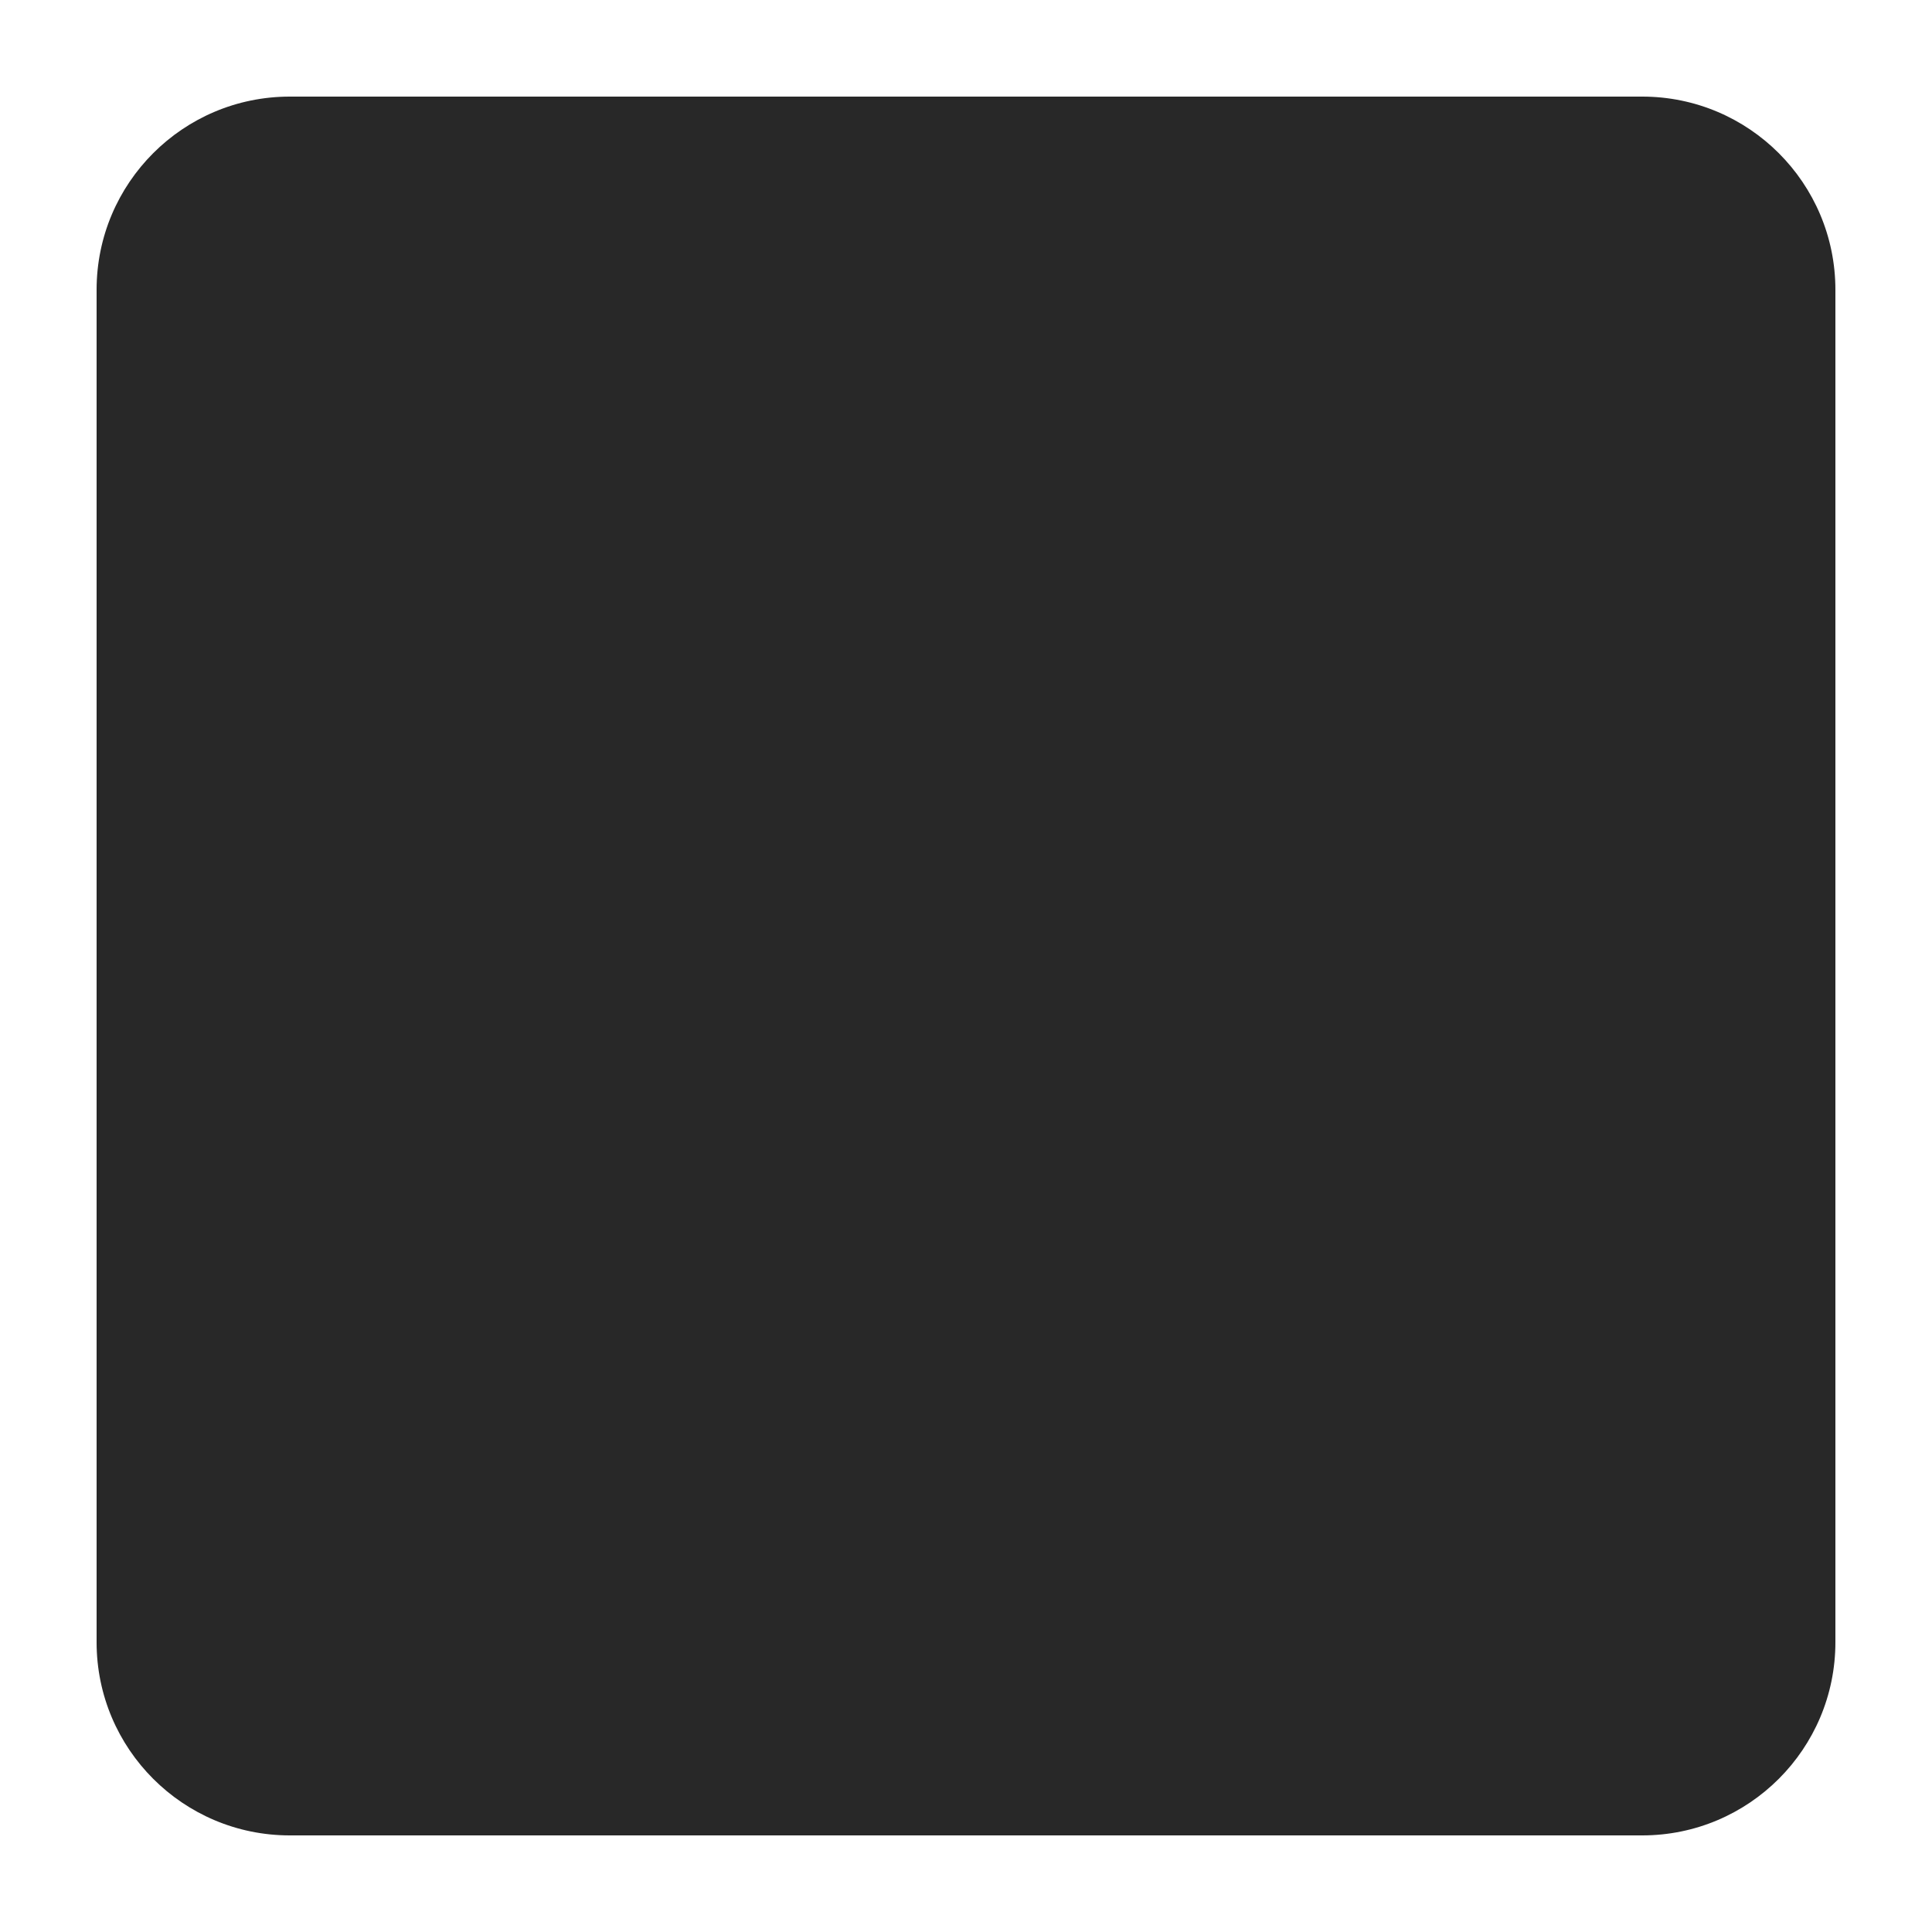
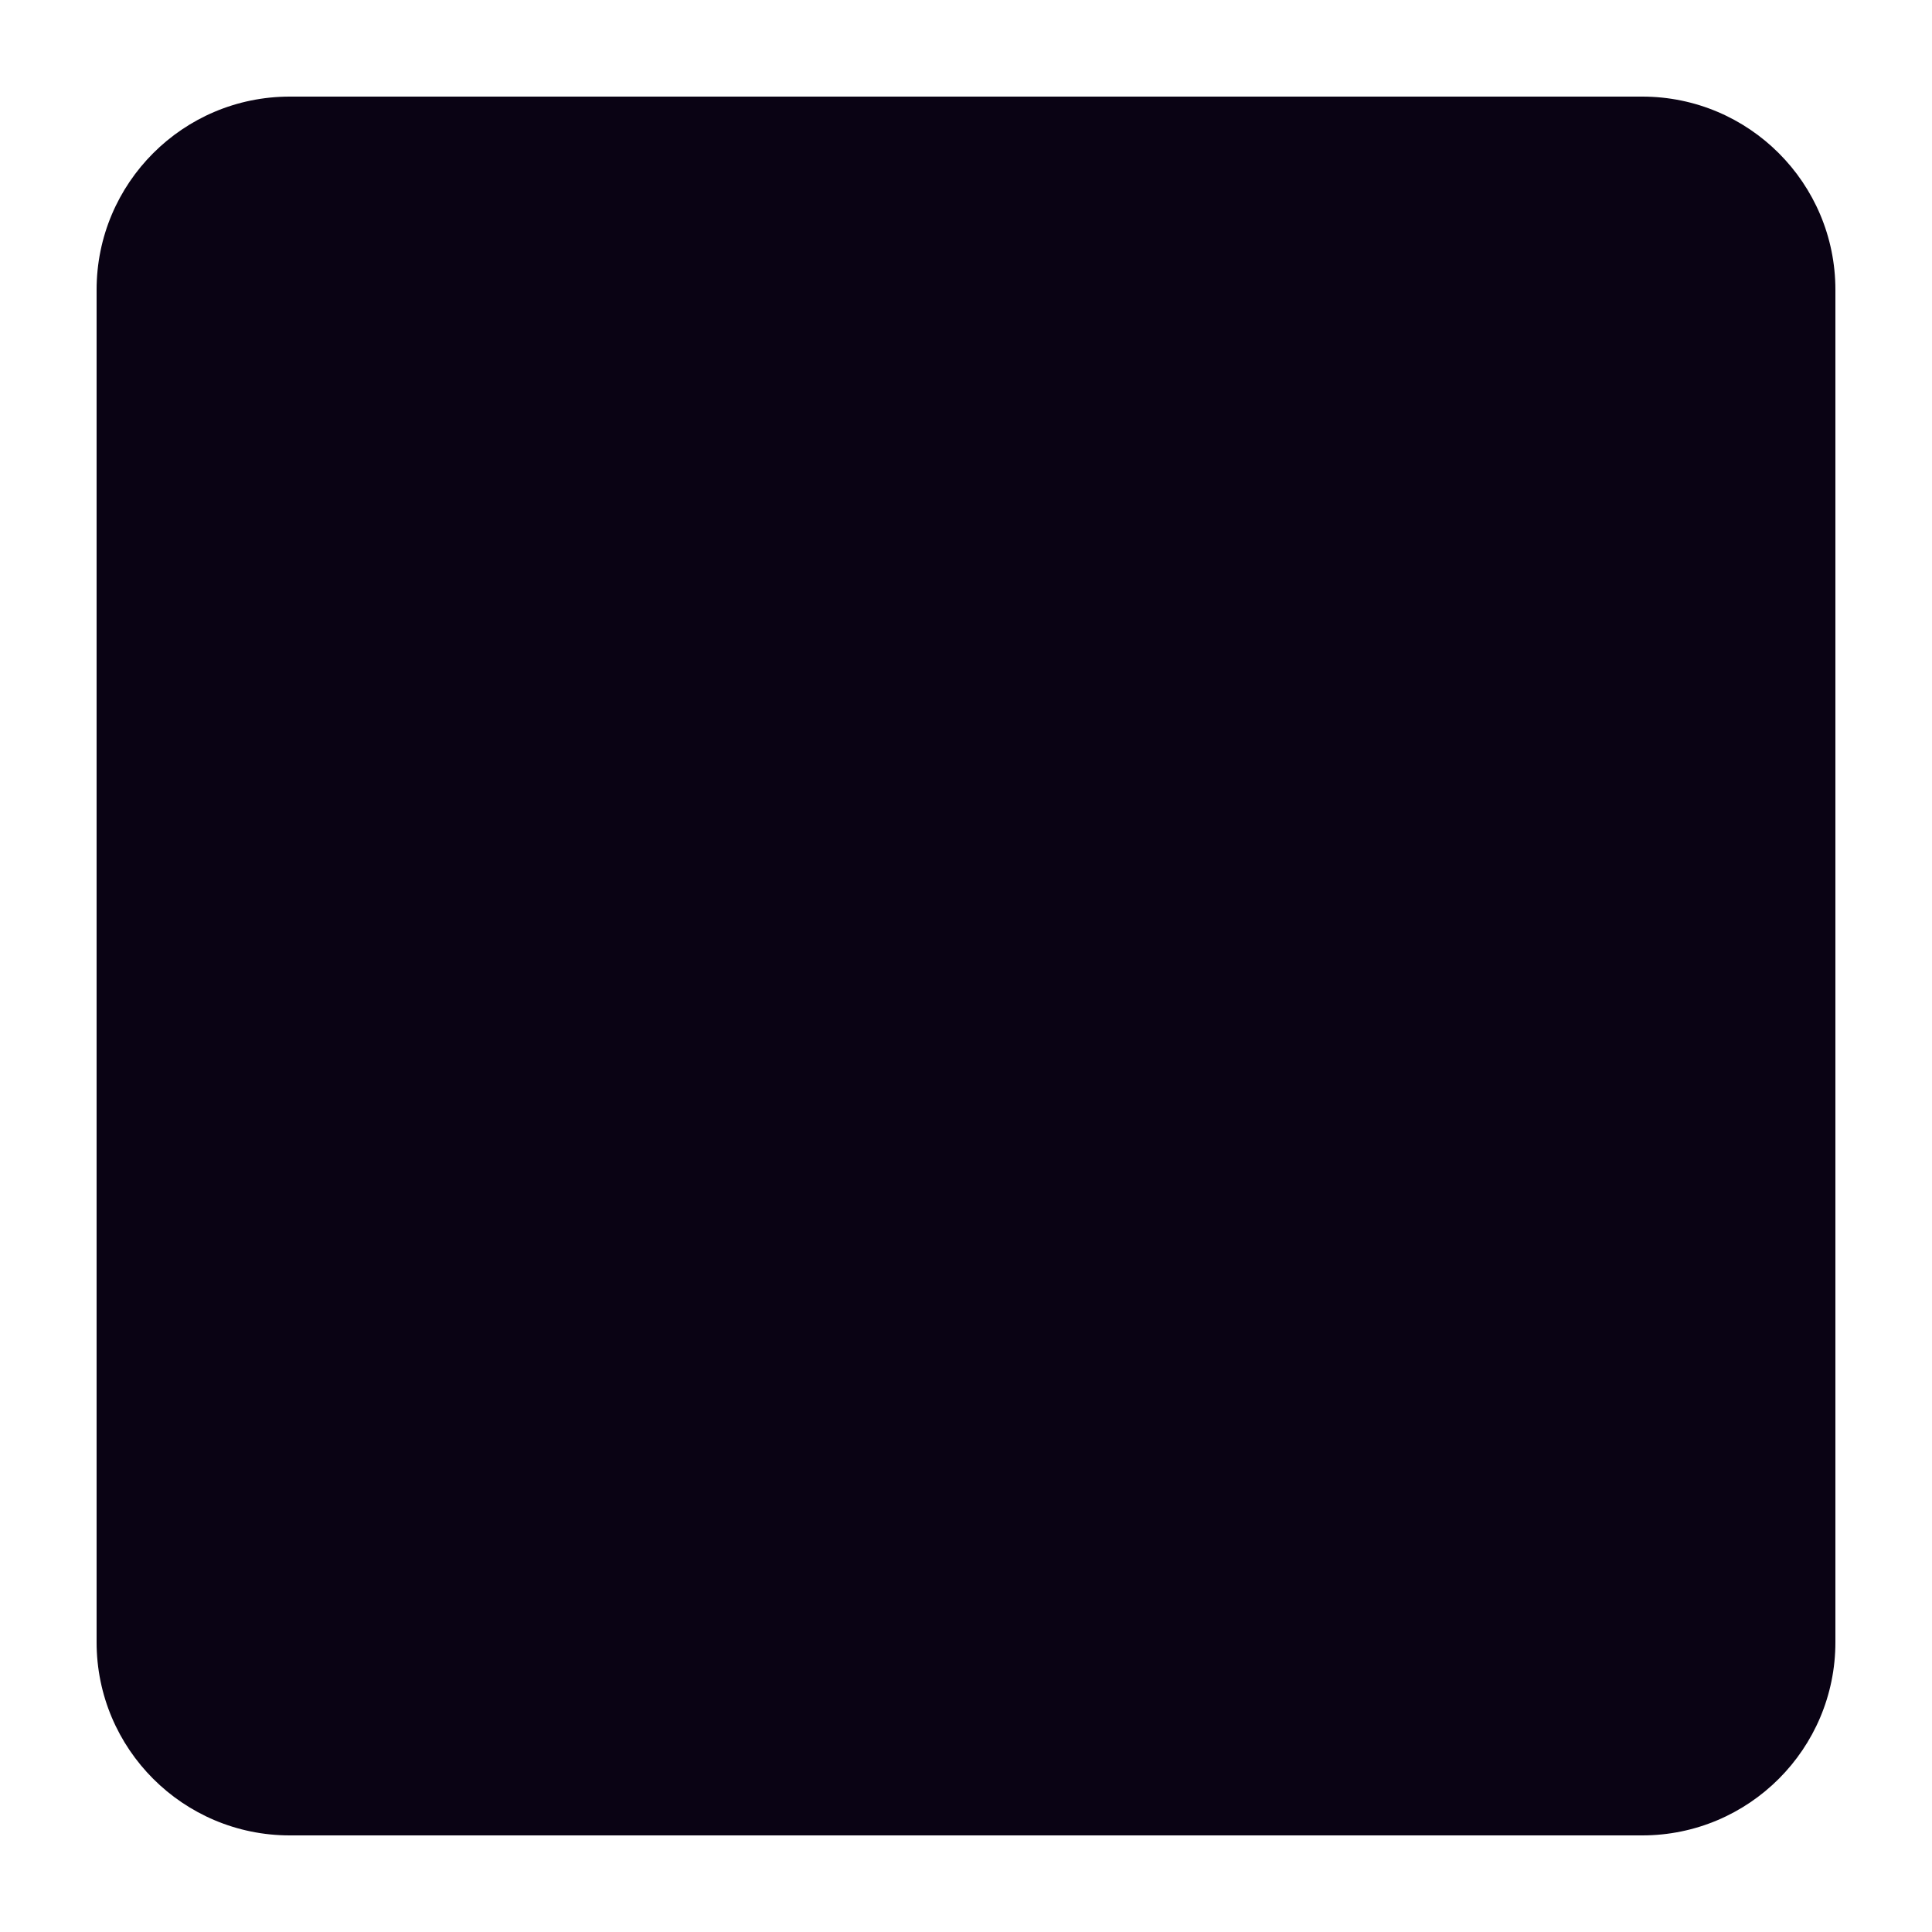
<svg xmlns="http://www.w3.org/2000/svg" width="40" height="40" version="1.1" viewBox="0 0 40 40">
-   <rect x="2" y="2" width="36" height="36" rx="4" ry="4" fill="#282828" stroke-linecap="round" stroke-linejoin="round" stroke-width="2" style="paint-order:stroke fill markers" />
+   <rect x="2" y="2" width="36" height="36" rx="4" ry="4" fill="#0a0314" stroke-linecap="round" stroke-linejoin="round" stroke-width="2" style="paint-order:stroke fill markers" />
</svg>
